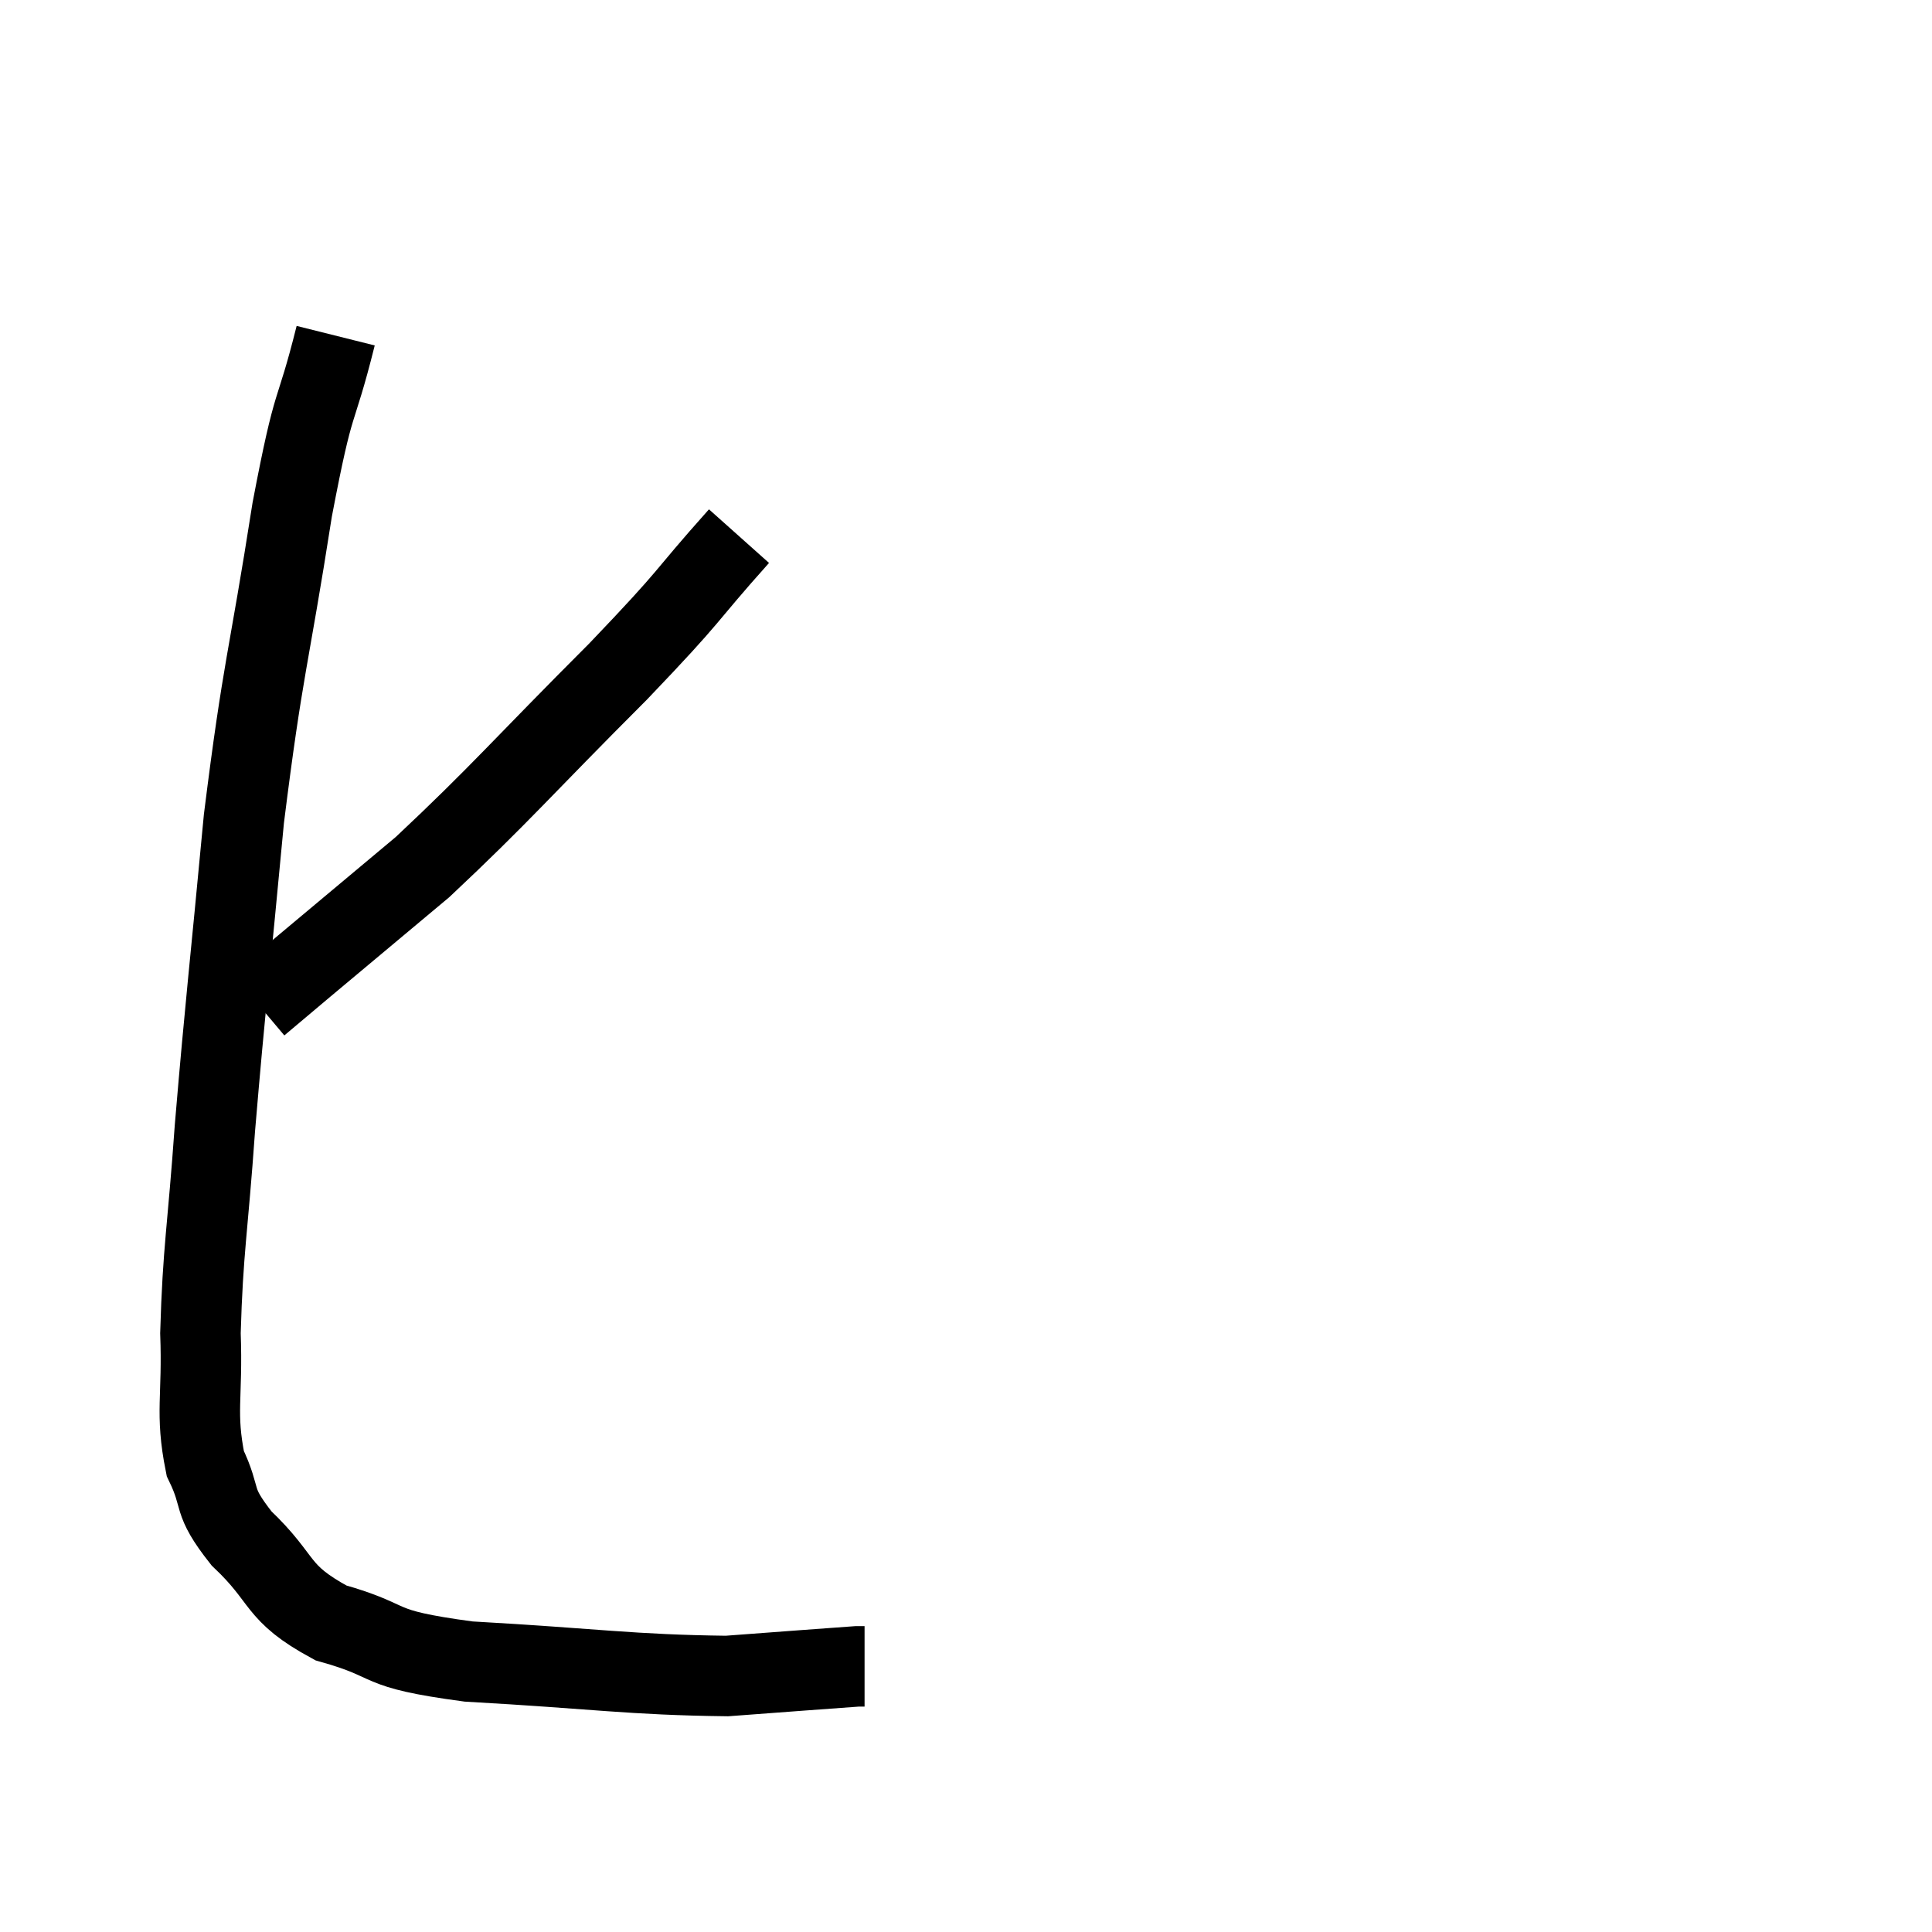
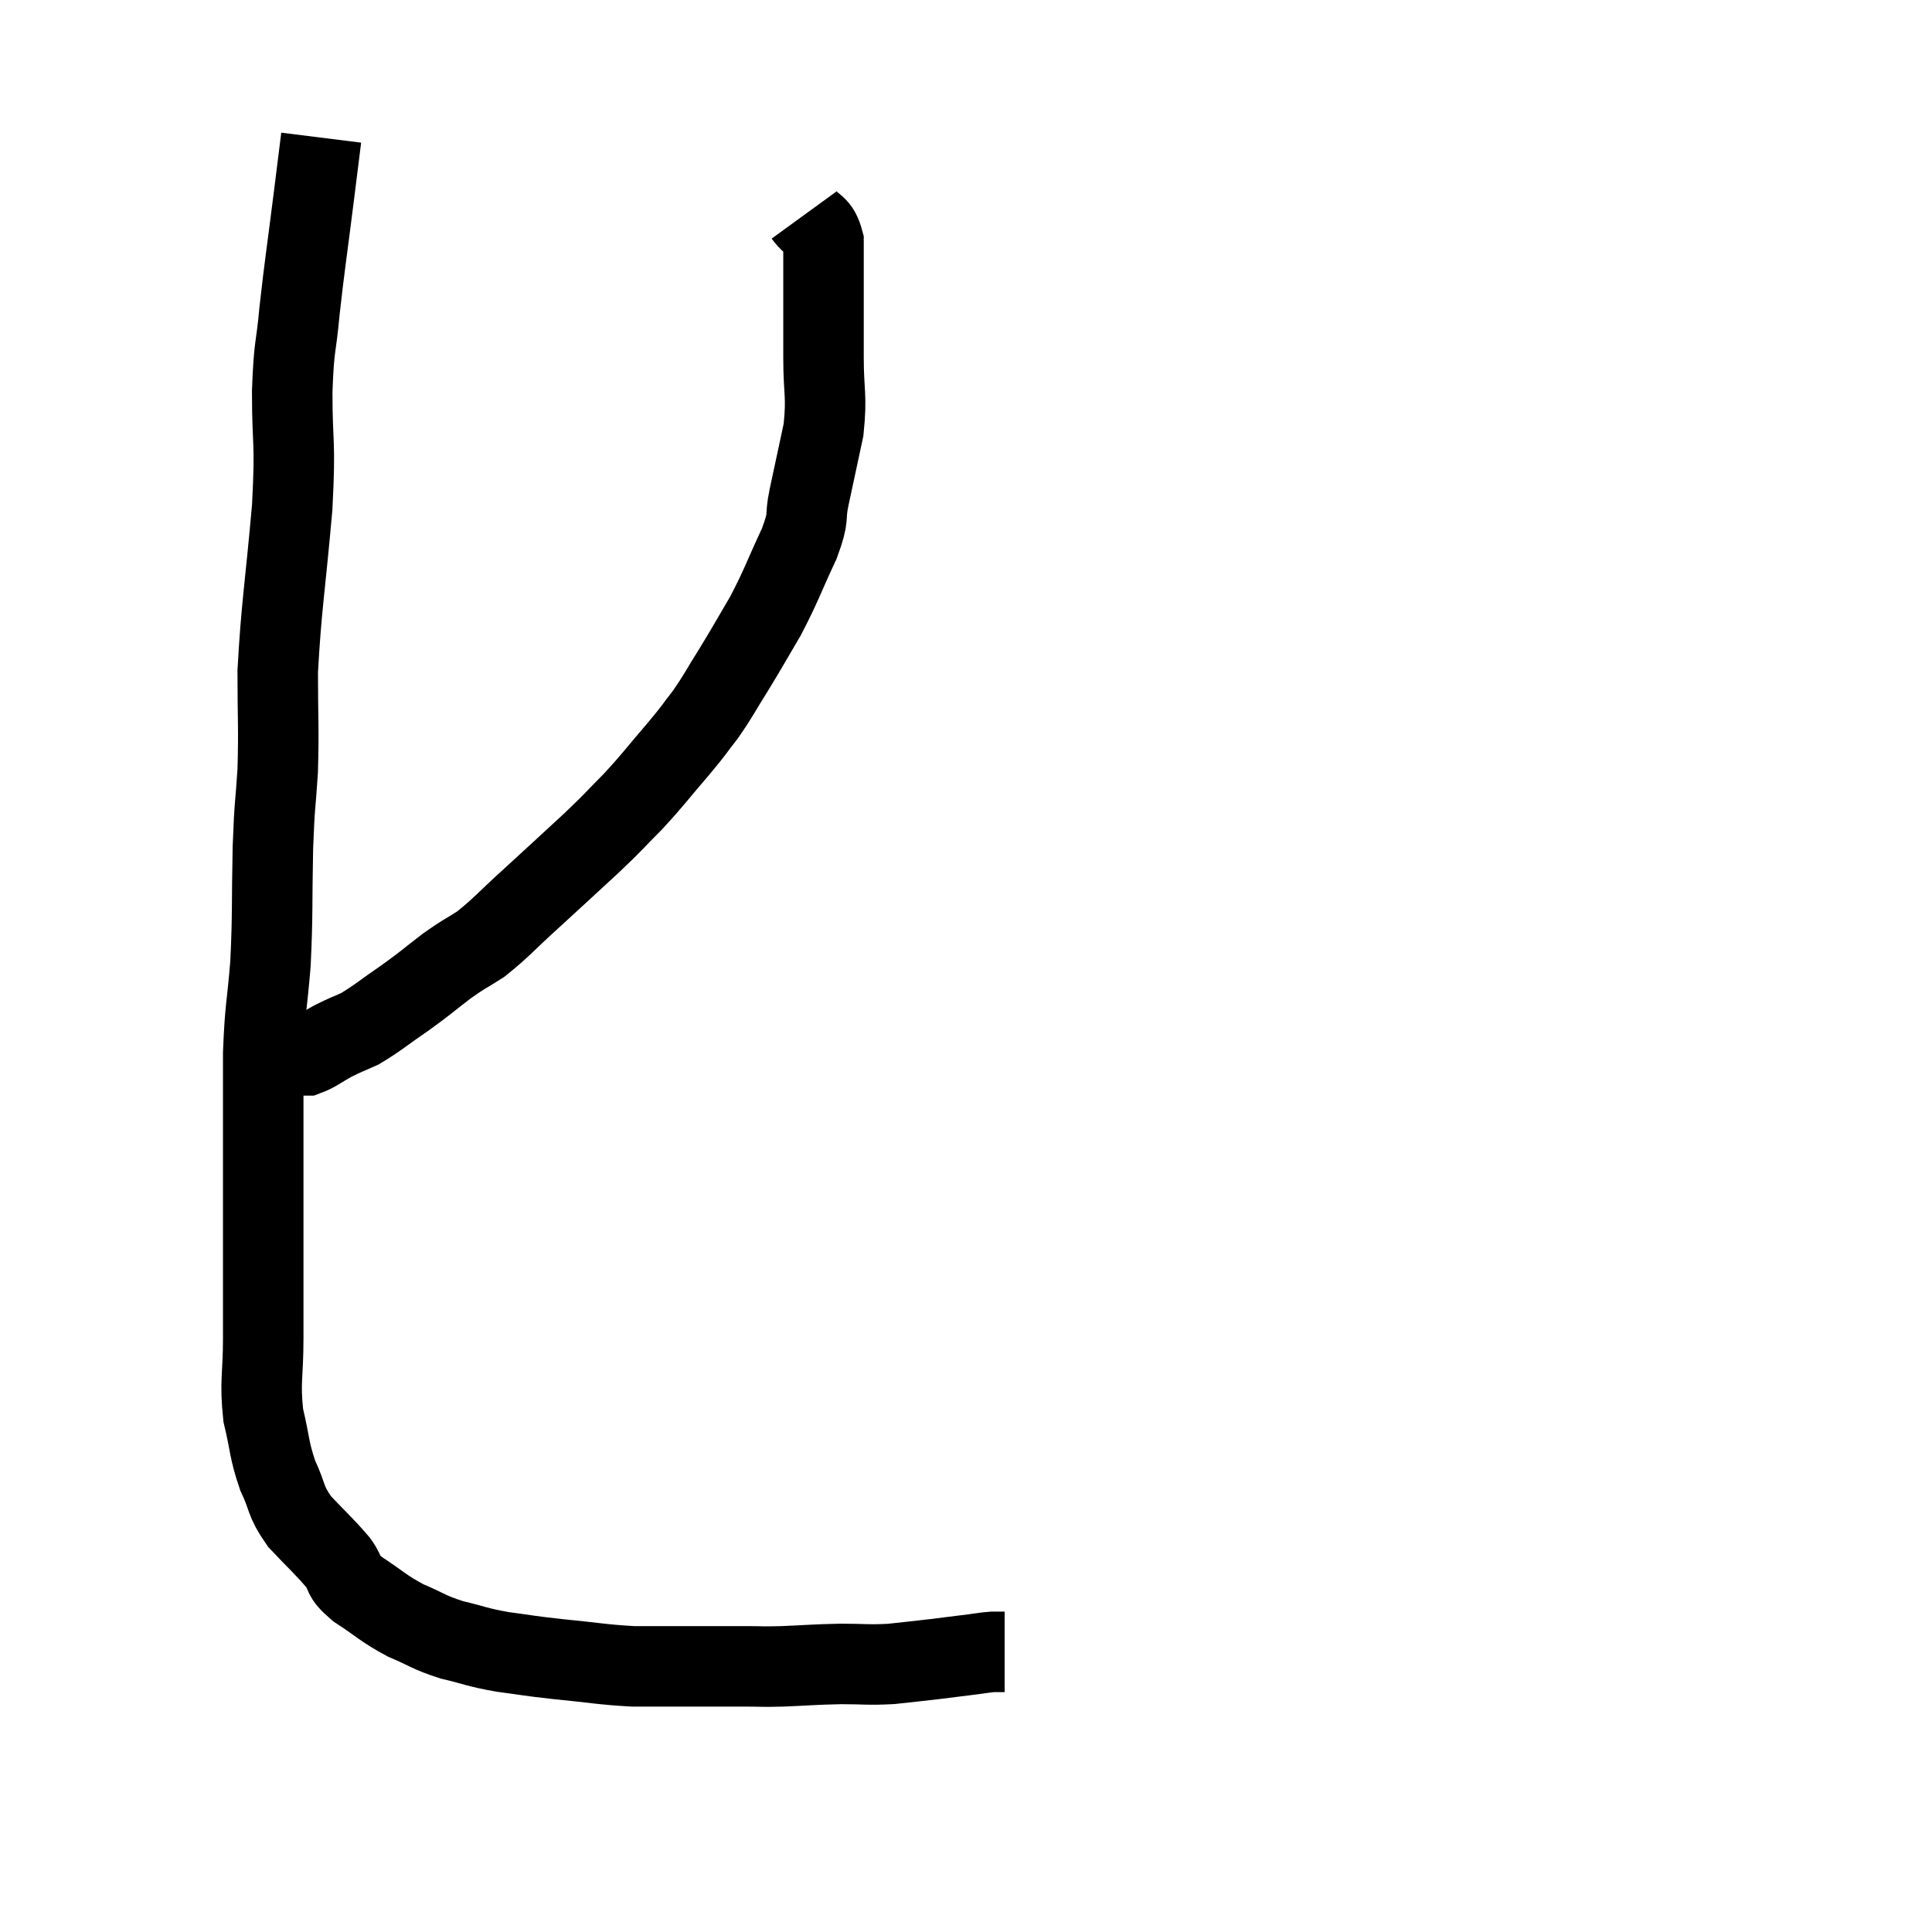
<svg xmlns="http://www.w3.org/2000/svg" width="48" height="48" viewBox="0 0 48 48">
-   <path d="M 8.34 8.34 C 7.8 10.5, 7.83 9.66, 7.26 12.66 C 6.66 16.5, 6.54 16.5, 6.06 20.34 C 5.7 24.18, 5.61 24.825, 5.34 28.02 C 5.16 30.57, 5.04 31.035, 4.98 33.12 C 5.04 34.74, 4.845 35.085, 5.1 36.36 C 5.55 37.29, 5.22 37.23, 6 38.22 C 7.11 39.27, 6.81 39.555, 8.22 40.32 C 9.93 40.8, 9.18 40.95, 11.64 41.28 C 14.85 41.46, 15.645 41.61, 18.06 41.64 C 19.68 41.52, 20.445 41.46, 21.3 41.4 L 21.48 41.4" fill="none" stroke="black" stroke-width="2" />
-   <path d="M 18.36 13.32 C 16.86 15, 17.325 14.625, 15.36 16.68 C 12.93 19.11, 12.45 19.71, 10.5 21.54 C 9.03 22.77, 8.58 23.145, 7.56 24 C 6.99 24.48, 6.705 24.72, 6.42 24.96 C 6.42 24.96, 6.42 24.96, 6.42 24.96 L 6.42 24.96" fill="none" stroke="black" stroke-width="2" />
+   <path d="M 7.98 3.42 C 7.89 4.14, 7.935 3.78, 7.8 4.86 C 7.62 6.3, 7.575 6.525, 7.44 7.74 C 7.35 8.73, 7.305 8.505, 7.26 9.72 C 7.26 11.16, 7.35 10.86, 7.26 12.6 C 7.08 14.64, 6.99 15.045, 6.9 16.68 C 6.9 17.91, 6.93 18.045, 6.9 19.14 C 6.84 20.1, 6.825 19.86, 6.78 21.06 C 6.75 22.5, 6.78 22.665, 6.72 23.94 C 6.63 25.05, 6.585 25.005, 6.54 26.16 C 6.54 27.36, 6.54 27.255, 6.54 28.56 C 6.54 29.97, 6.54 30.21, 6.54 31.38 C 6.54 32.31, 6.54 32.295, 6.54 33.24 C 6.54 34.2, 6.45 34.305, 6.54 35.16 C 6.72 35.91, 6.675 36, 6.9 36.66 C 7.17 37.23, 7.065 37.26, 7.44 37.8 C 7.92 38.31, 8.04 38.4, 8.4 38.82 C 8.64 39.15, 8.46 39.12, 8.88 39.48 C 9.48 39.87, 9.495 39.945, 10.08 40.26 C 10.65 40.5, 10.62 40.545, 11.22 40.74 C 11.85 40.89, 11.82 40.92, 12.48 41.04 C 13.17 41.13, 13.05 41.13, 13.86 41.22 C 14.79 41.31, 14.94 41.355, 15.72 41.4 C 16.35 41.4, 16.275 41.4, 16.98 41.4 C 17.76 41.4, 17.925 41.4, 18.54 41.4 C 18.99 41.4, 18.855 41.415, 19.44 41.4 C 20.16 41.37, 20.205 41.355, 20.88 41.34 C 21.51 41.34, 21.555 41.37, 22.14 41.34 C 22.68 41.28, 22.71 41.28, 23.22 41.22 C 23.7 41.16, 23.82 41.145, 24.18 41.1 C 24.42 41.07, 24.465 41.055, 24.66 41.04 C 24.81 41.04, 24.885 41.04, 24.96 41.04 L 24.96 41.04" fill="none" stroke="black" stroke-width="2" />
+   <path d="M 19.98 5.34 C 20.22 5.67, 20.34 5.55, 20.46 6 C 20.46 6.57, 20.46 6.42, 20.46 7.14 C 20.46 8.01, 20.46 7.995, 20.46 8.88 C 20.46 9.78, 20.55 9.81, 20.46 10.68 C 20.28 11.52, 20.25 11.655, 20.1 12.36 C 19.98 12.93, 20.13 12.765, 19.86 13.5 C 19.44 14.4, 19.425 14.52, 19.02 15.3 C 18.63 15.96, 18.615 16.005, 18.24 16.62 C 17.88 17.19, 17.865 17.265, 17.52 17.76 C 17.19 18.18, 17.31 18.06, 16.86 18.6 C 16.29 19.26, 16.26 19.335, 15.72 19.92 C 15.21 20.43, 15.33 20.34, 14.7 20.94 C 13.95 21.63, 13.89 21.69, 13.2 22.32 C 12.57 22.89, 12.465 23.04, 11.94 23.46 C 11.52 23.73, 11.565 23.67, 11.1 24 C 10.59 24.39, 10.62 24.39, 10.08 24.78 C 9.51 25.17, 9.39 25.29, 8.94 25.56 C 8.61 25.71, 8.61 25.695, 8.28 25.86 C 7.95 26.04, 7.86 26.13, 7.62 26.22 C 7.47 26.22, 7.44 26.22, 7.32 26.22 C 7.23 26.22, 7.23 26.22, 7.14 26.22 C 7.05 26.22, 7.005 26.22, 6.96 26.22 C 6.96 26.22, 6.96 26.22, 6.96 26.22 L 6.96 26.22" fill="none" stroke="black" stroke-width="2" />
</svg>
